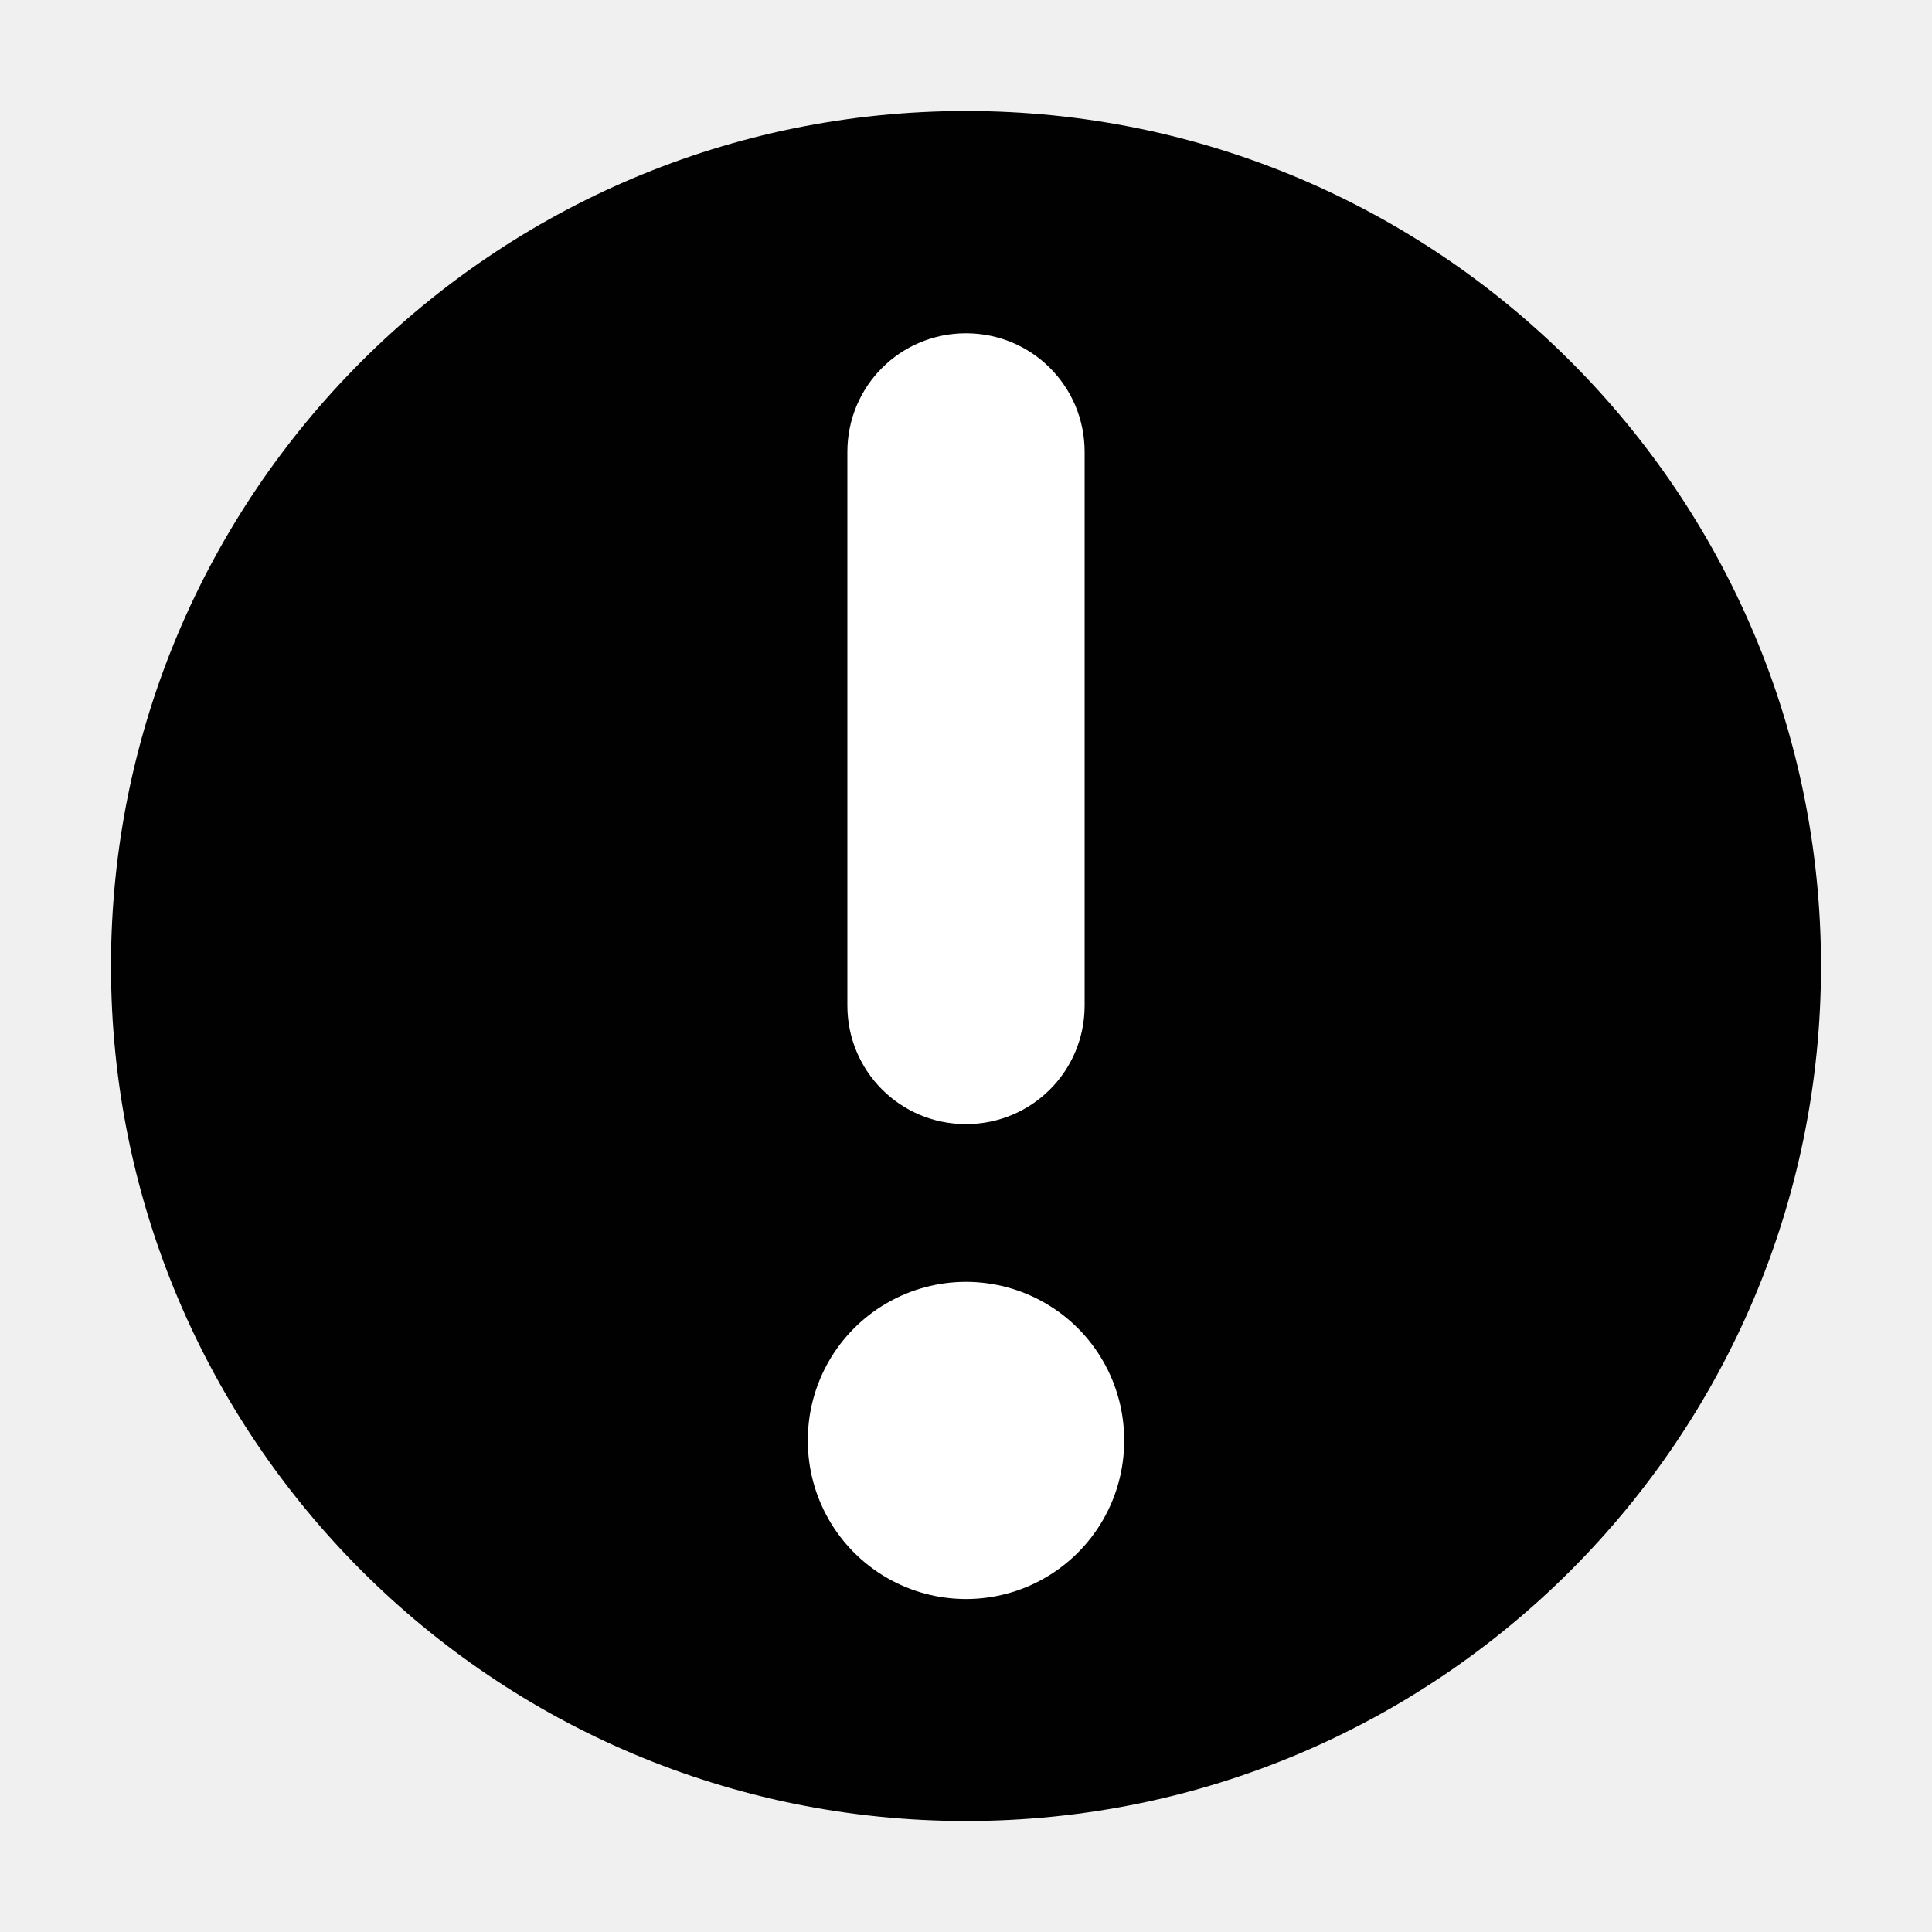
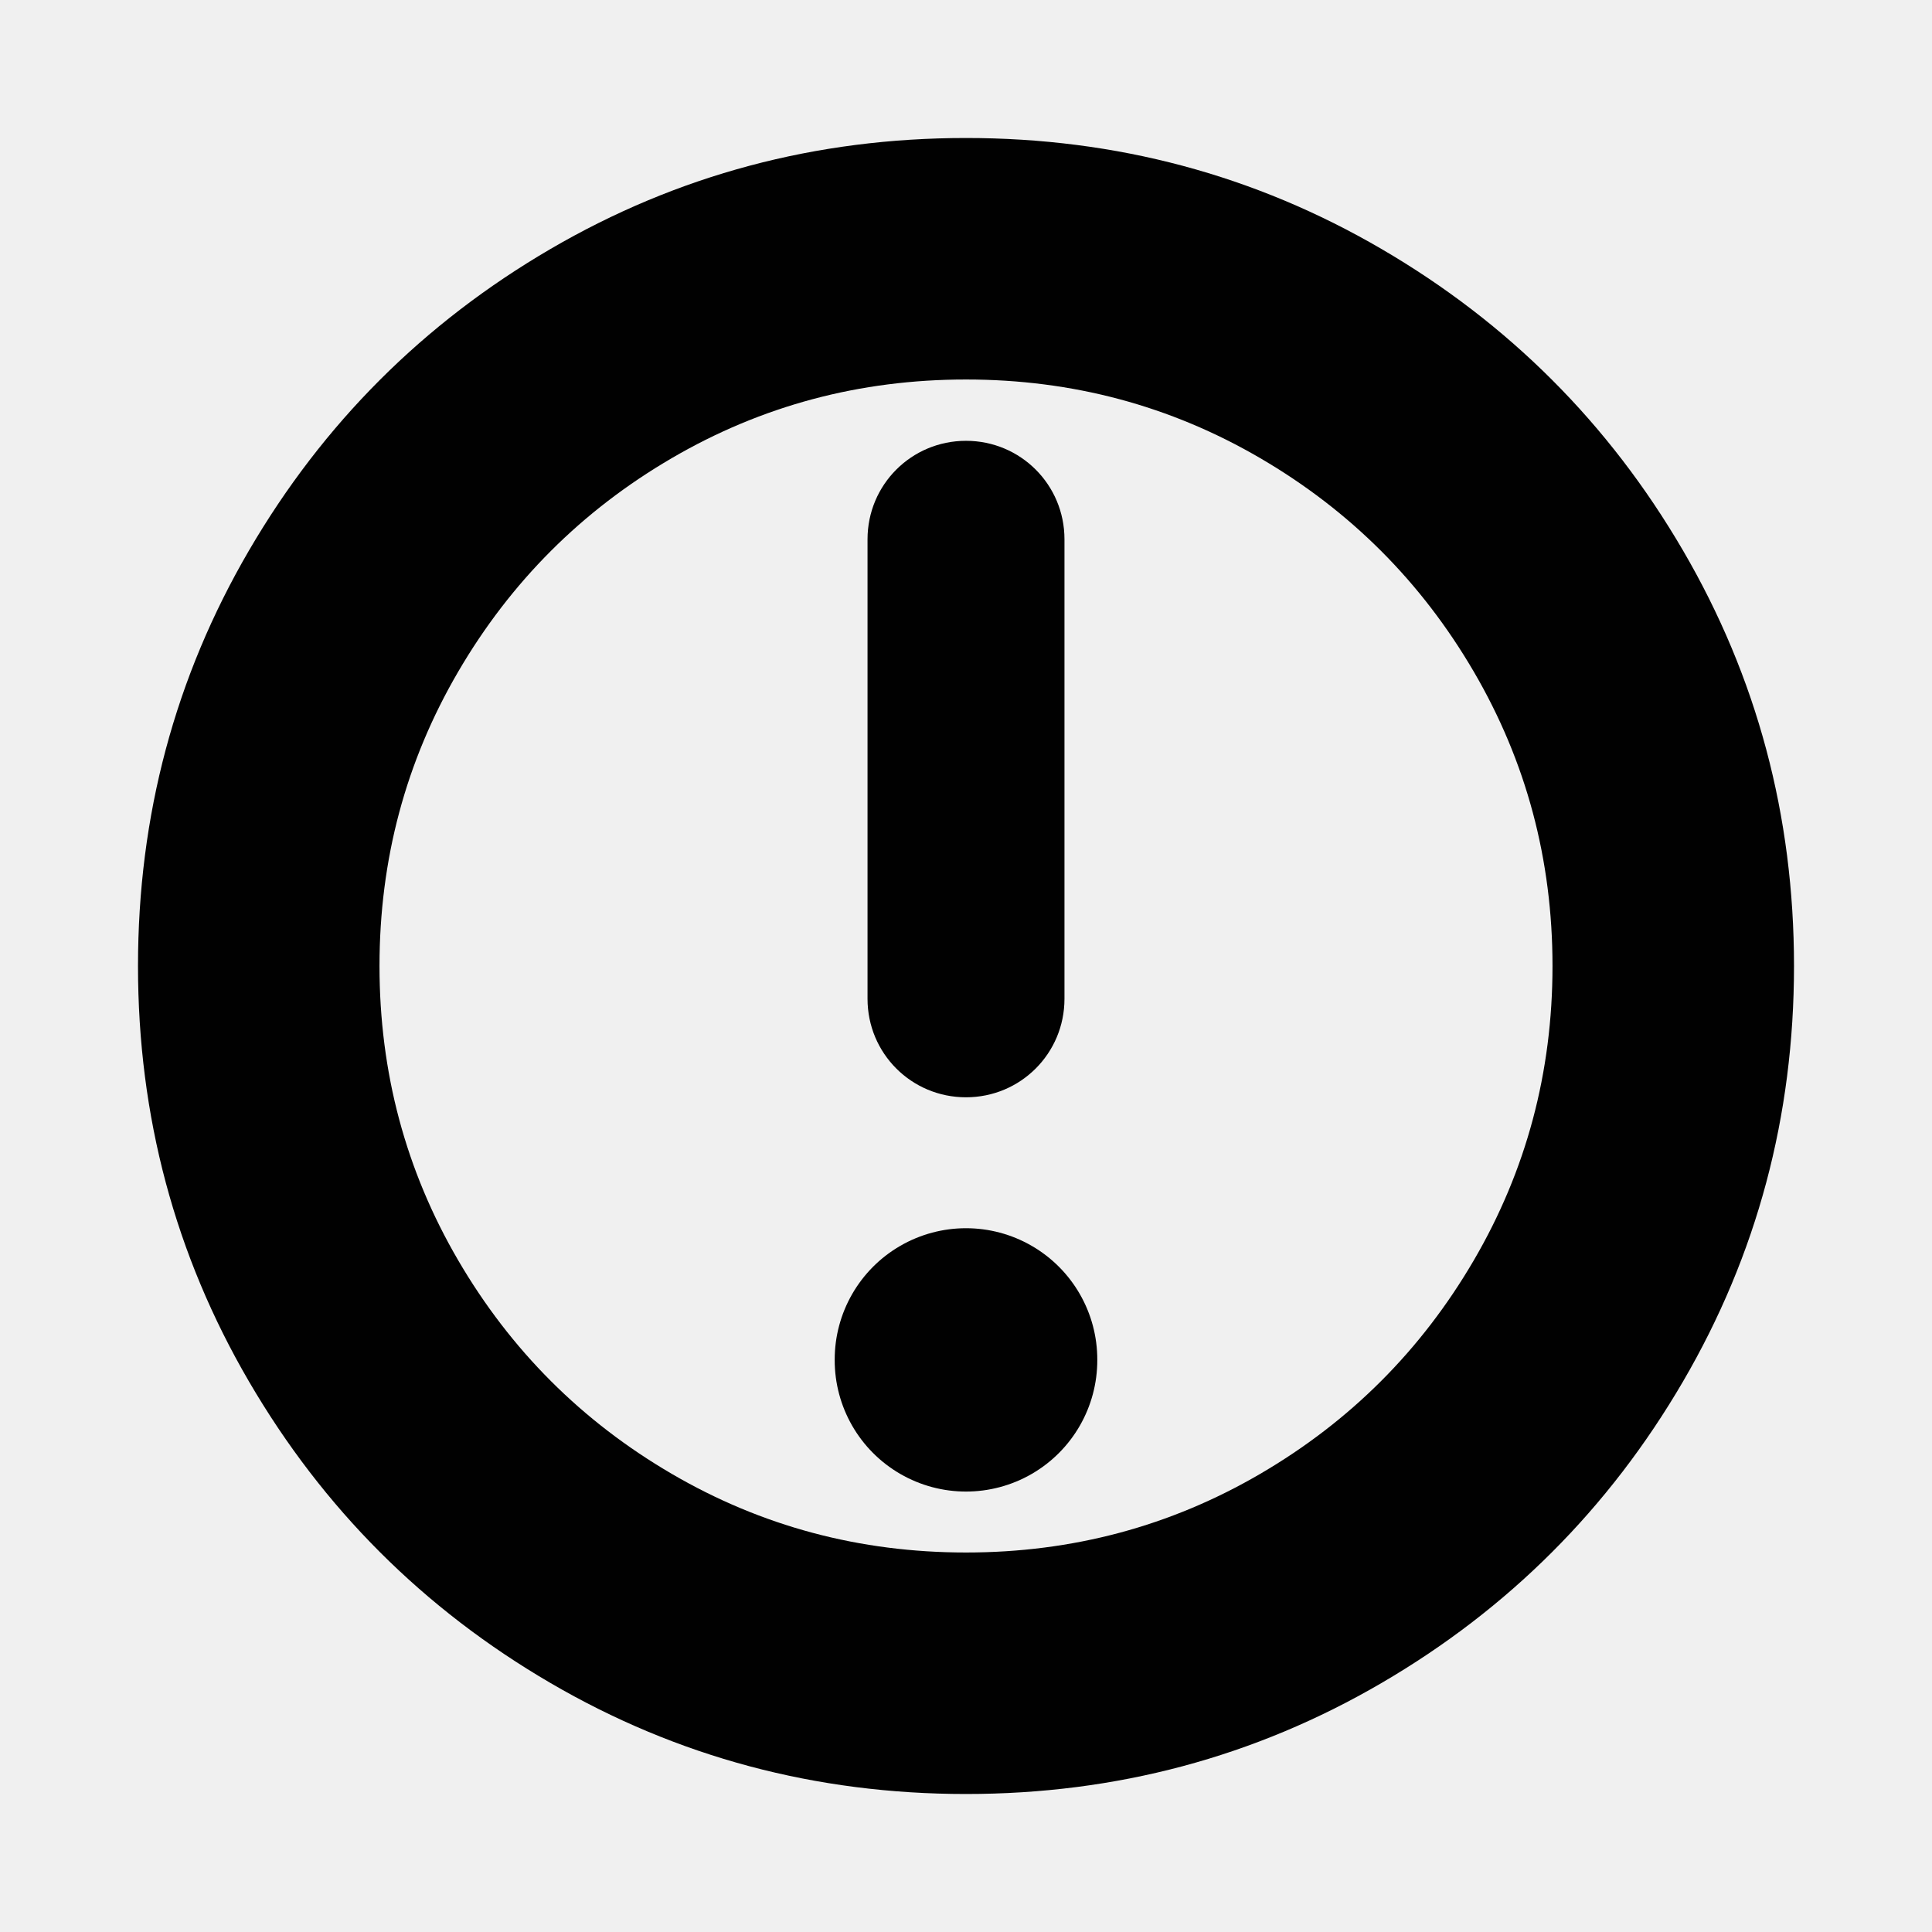
<svg xmlns="http://www.w3.org/2000/svg" width="1792" height="1792" viewBox="0 0 1792 1792" version="1.1">
-   <path style="fill:#010101;fill-opacity:1;stroke-width:3.098" d="m 896,1689.056 a 793.056,793.056 0 1 0 0,-1586.112 793.056,793.056 0 1 0 0,1586.112 z" />
-   <path style="fill:#ffffff;fill-opacity:1;stroke-width:4.584" d="m 749.296,1336.062 a 146.704,146.704 0 1 1 293.407,0 146.704,146.704 0 1 1 -293.407,0 z" />
-   <path style="fill:#ffffff;fill-opacity:1;stroke-width:4.584" d="m 896,309.137 c 60.974,0 110.028,49.054 110.028,110.028 v 513.463 c 0,60.974 -49.054,110.028 -110.028,110.028 -60.974,0 -110.028,-49.054 -110.028,-110.028 V 419.164 c 0,-60.974 49.054,-110.028 110.028,-110.028 z" />
+   <path style="fill:#010101" d="M 896 128 C 756.667 128 628.167 162.333 510.5 231 C 392.833 299.667 299.667 392.833 231 510.5 C 162.333 628.167 128 756.667 128 896 C 128 1035.333 162.333 1163.833 231 1281.5 C 299.667 1399.167 392.833 1492.333 510.5 1561 C 628.167 1629.667 756.667 1664 896 1664 C 1035.333 1664 1163.833 1629.667 1281.5 1561 C 1399.167 1492.333 1492.333 1399.167 1561 1281.5 C 1629.667 1163.833 1664 1035.333 1664 896 C 1664 756.667 1629.667 628.167 1561 510.5 C 1492.333 392.833 1399.167 299.667 1281.5 231 C 1163.833 162.333 1035.333 128 896 128 z M 896 352 C 994.667 352 1085.667 376.333 1169 425 C 1252.333 473.667 1318.333 539.667 1367 623 C 1415.667 706.333 1440 797.333 1440 896 C 1440 994.667 1415.667 1085.667 1367 1169 C 1318.333 1252.333 1252.333 1318.333 1169 1367 C 1085.667 1415.667 994.667 1440 896 1440 C 797.333 1440 706.333 1415.667 623 1367 C 539.667 1318.333 473.667 1252.333 425 1169 C 376.333 1085.667 352 994.667 352 896 C 352 797.333 376.333 706.333 425 623 C 473.667 539.667 539.667 473.667 623 425 C 706.333 376.333 797.333 352 896 352 z " />
+   <path style="fill:#010101;fill-opacity:1;stroke-width:3.806" d="m 896,408.873 c 50.615,0 91.336,40.721 91.336,91.336 v 426.236 c 0,50.616 -40.721,91.336 -91.336,91.336 -50.616,0 -91.336,-40.721 -91.336,-91.336 V 500.21 c 0,-50.615 40.721,-91.336 91.336,-91.336 z M 774.218,1261.345 a 121.782,121.782 0 1 1 243.563,0 121.782,121.782 0 1 1 -243.563,0 z" />
</svg>
